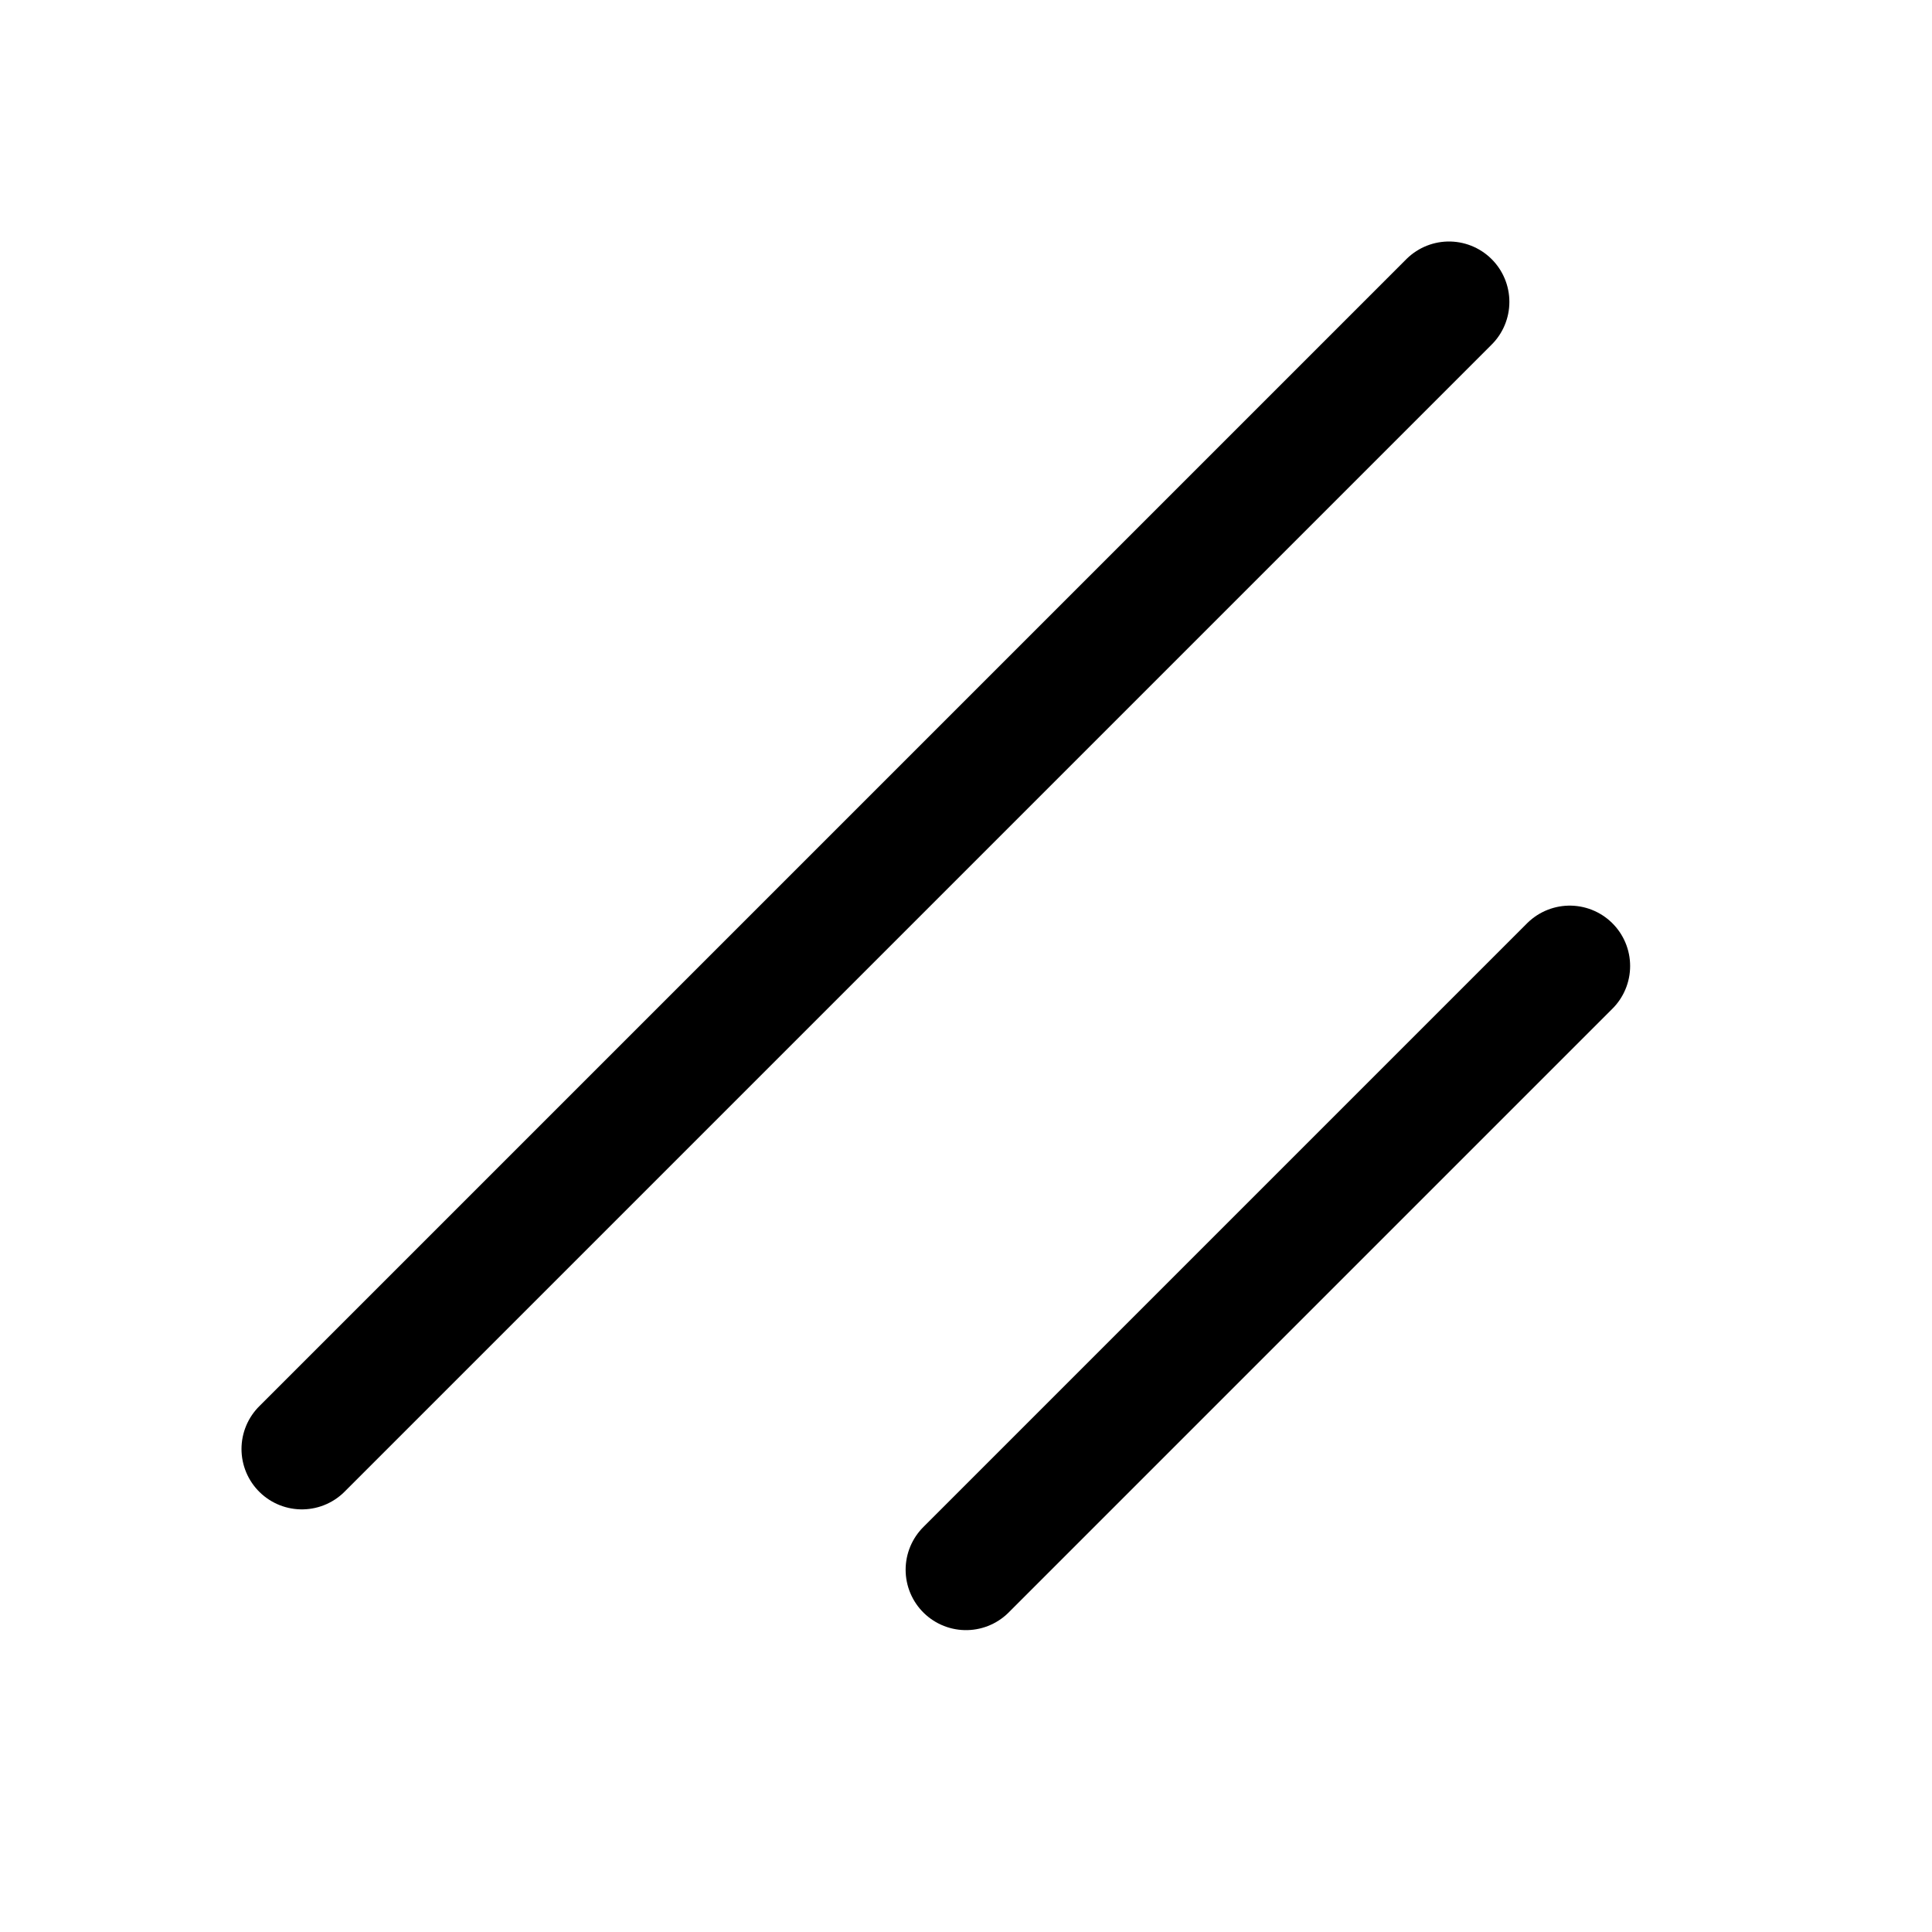
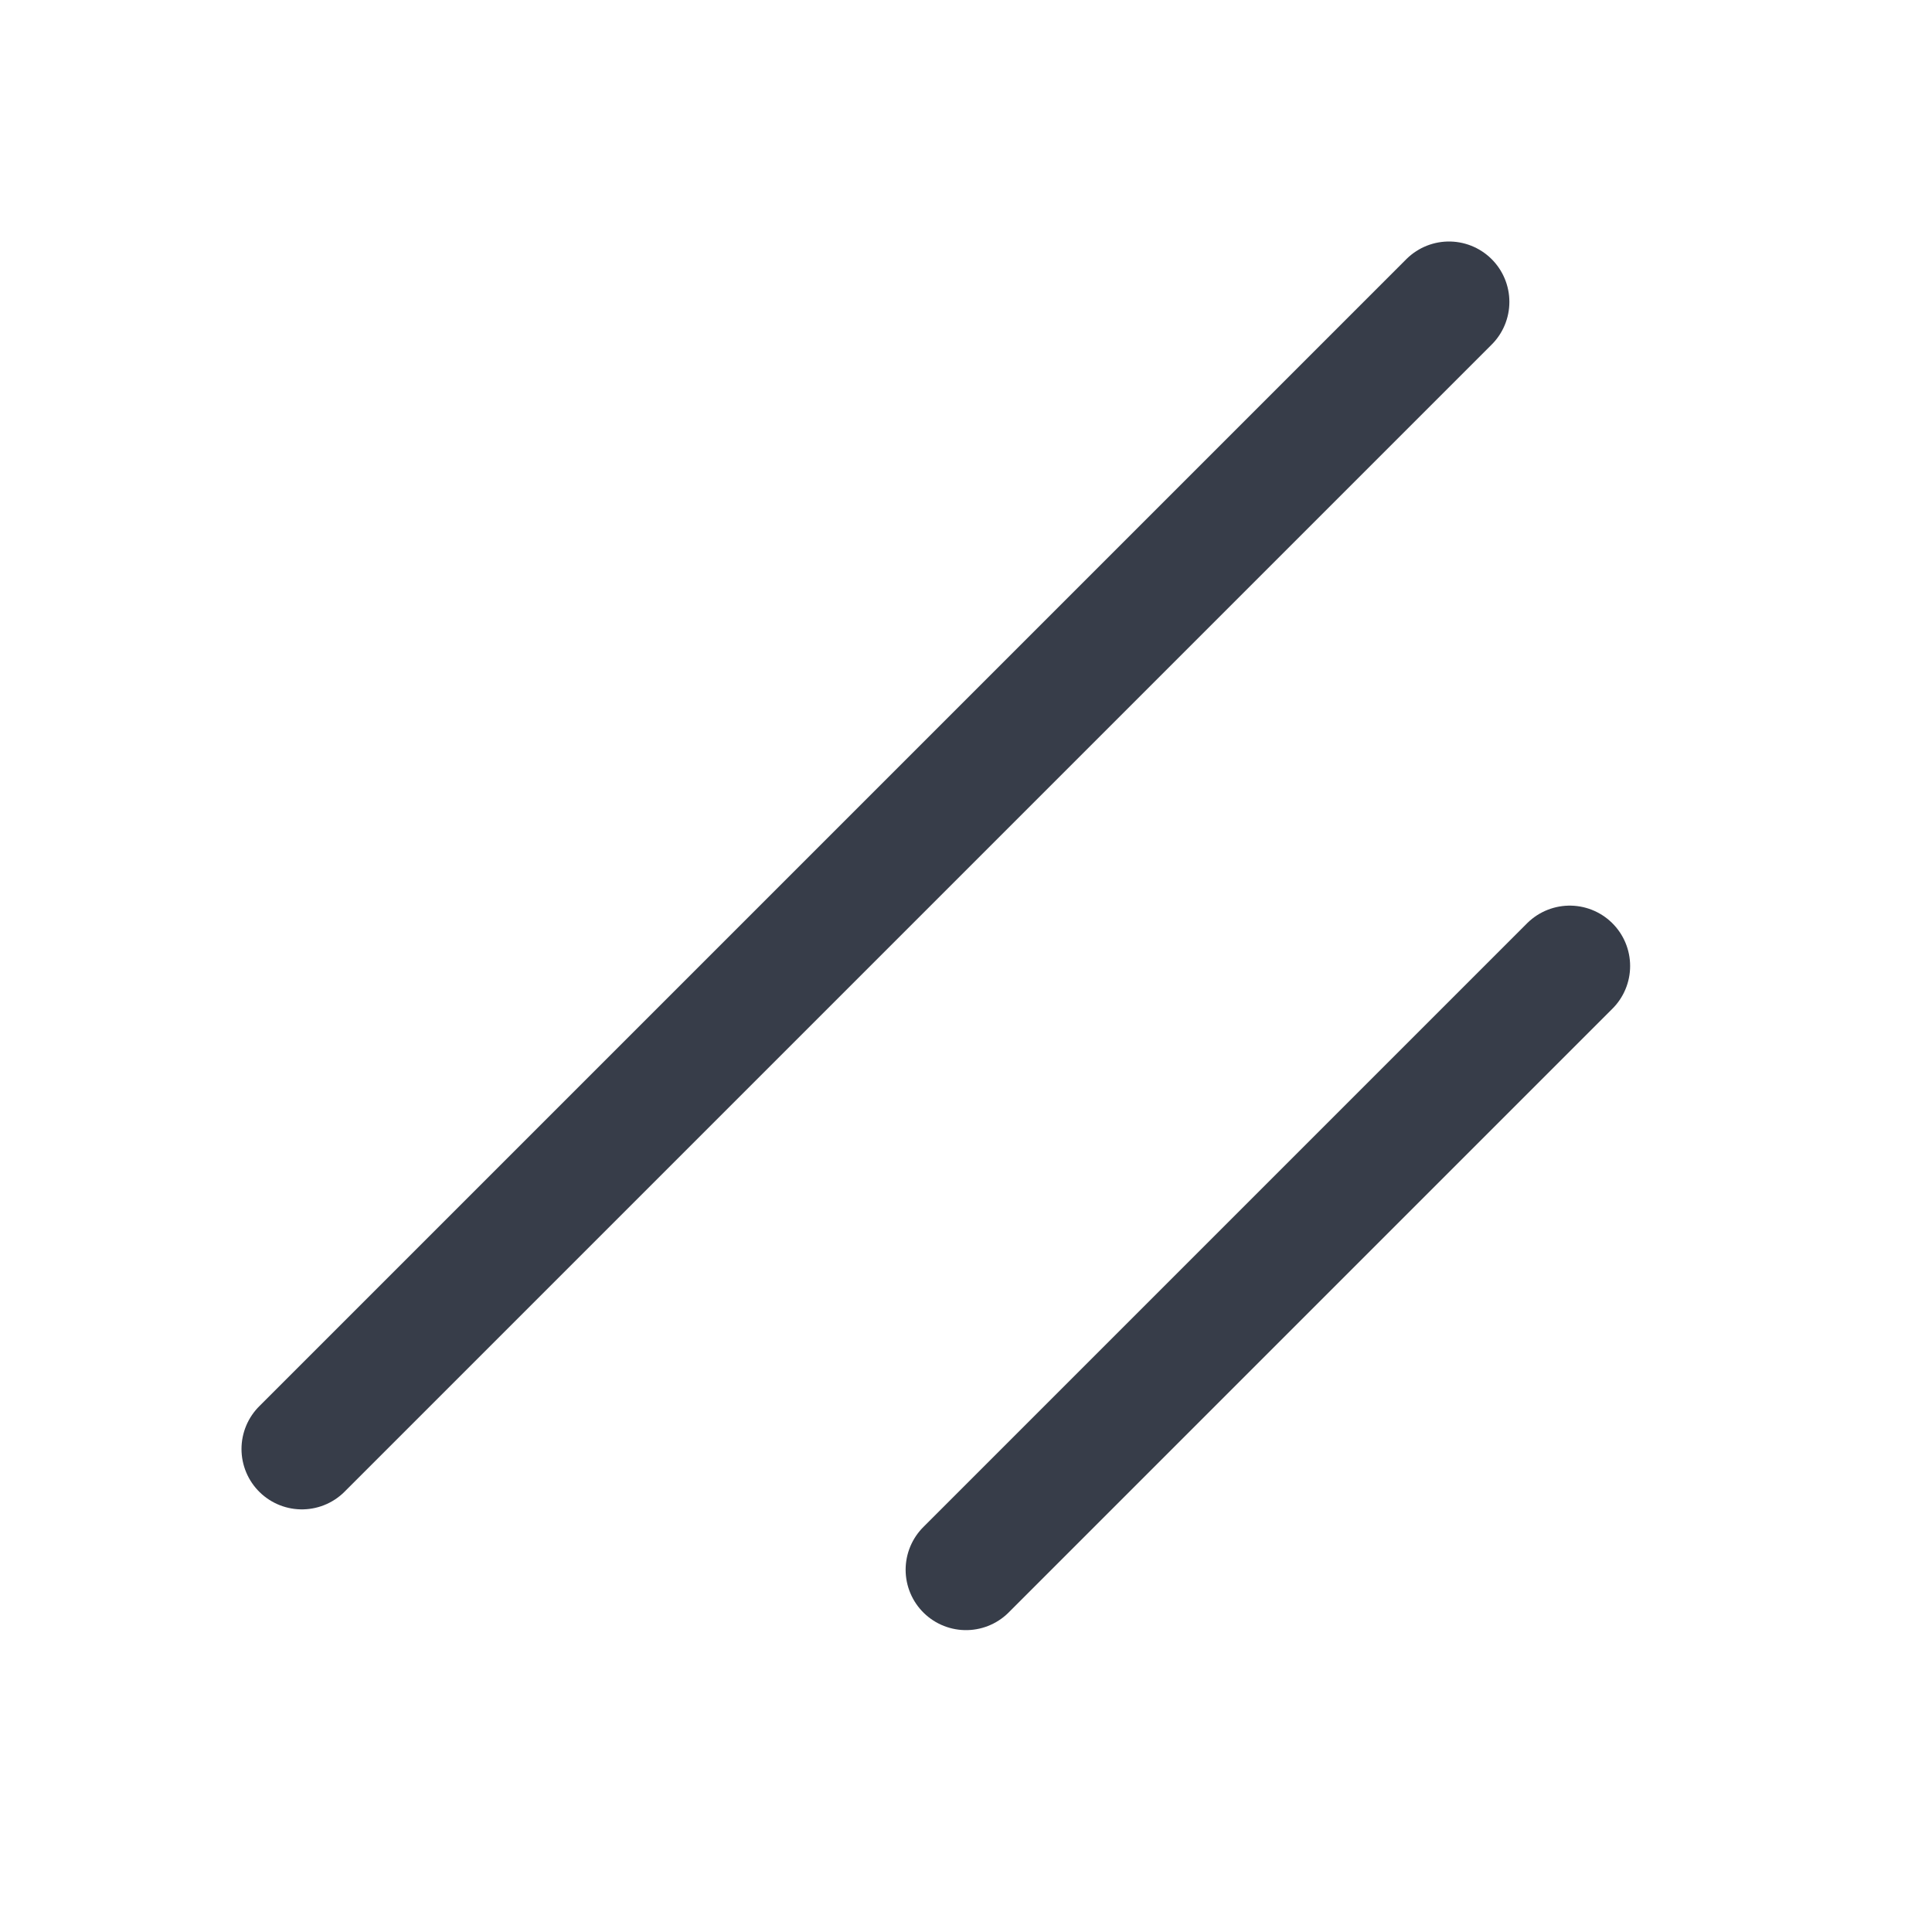
- <svg xmlns="http://www.w3.org/2000/svg" viewBox="0 0 256 256" class="size-8 anchor">
-   <rect width="256" height="256" fill="none" />
-   <line x1="208" y1="128" x2="128" y2="208" fill="#373D49" stroke="currentColor" stroke-linecap="round" stroke-linejoin="round" stroke-width="16" />
-   <line x1="192" y1="40" x2="40" y2="192" fill="#373D49" stroke="currentColor" stroke-linecap="round" stroke-linejoin="round" stroke-width="16" />
+ <svg xmlns="http://www.w3.org/2000/svg" viewBox="0 0 256 256" class="size-8 anchor" fill="#373D49" stroke="#373D49">
+   <line x1="208" y1="128" x2="128" y2="208" stroke-linecap="round" stroke-linejoin="round" stroke-width="16" />
+   <line x1="192" y1="40" x2="40" y2="192" stroke-linecap="round" stroke-linejoin="round" stroke-width="16" />
</svg>
